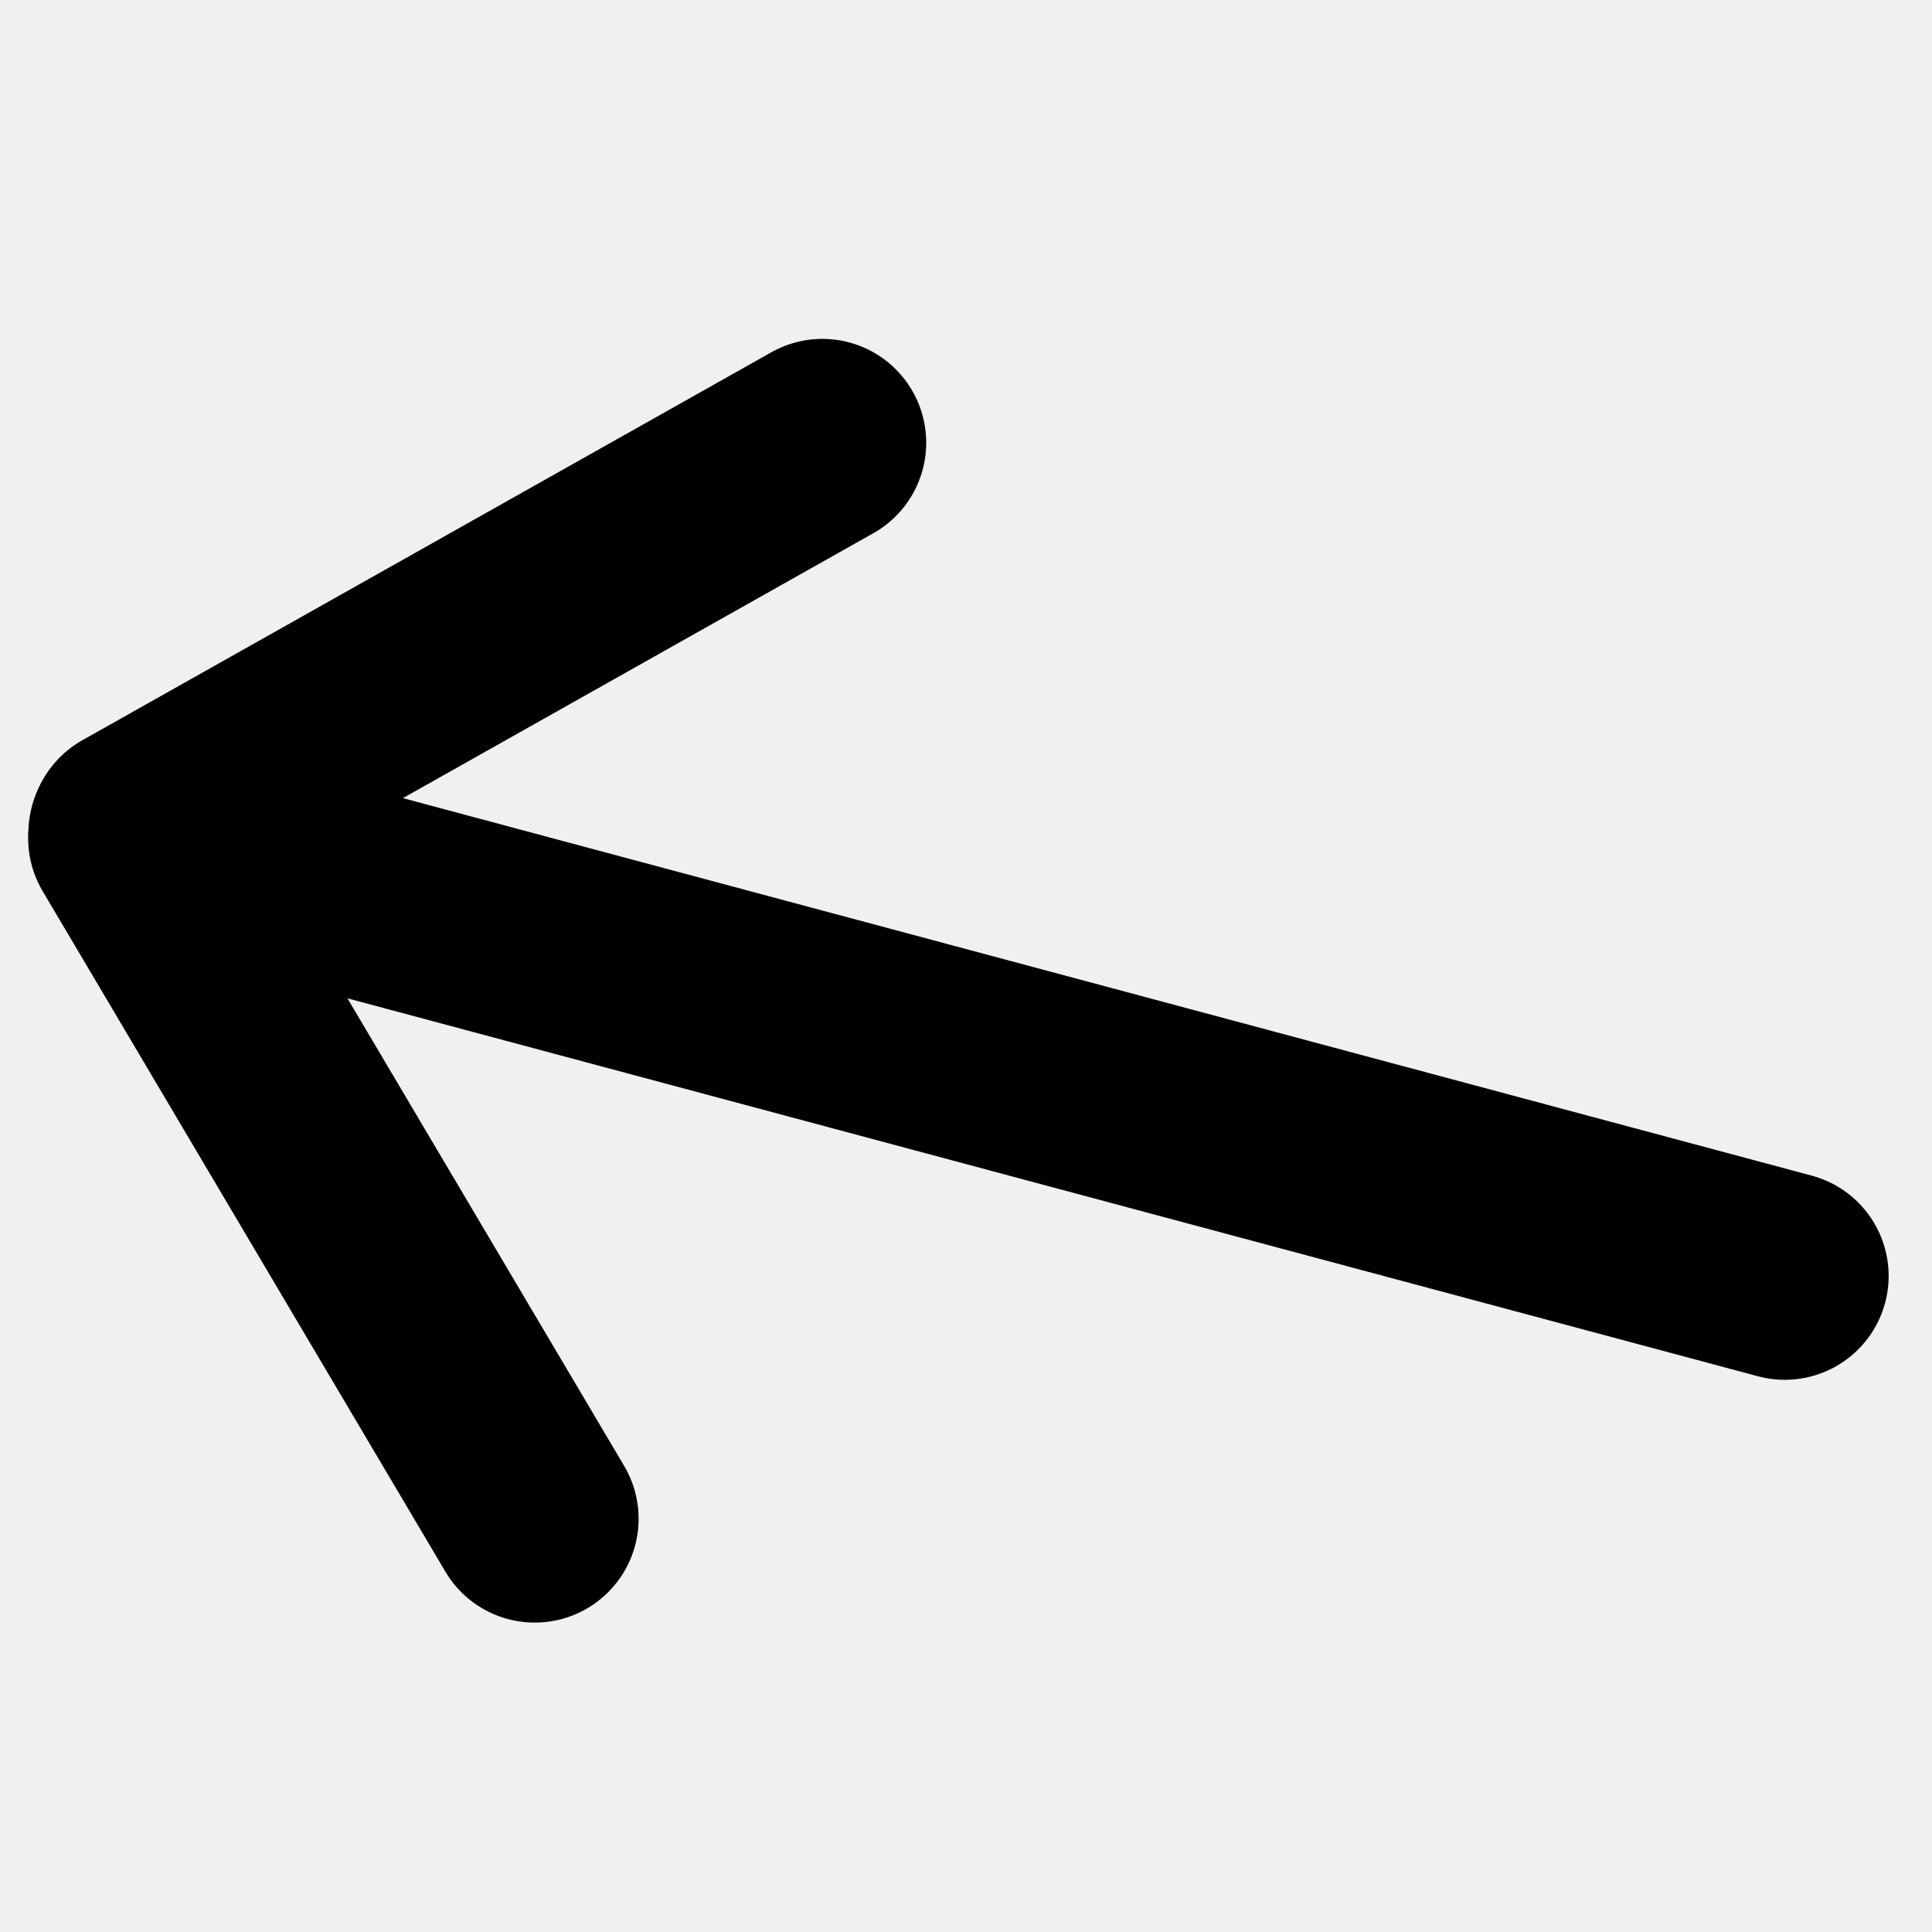
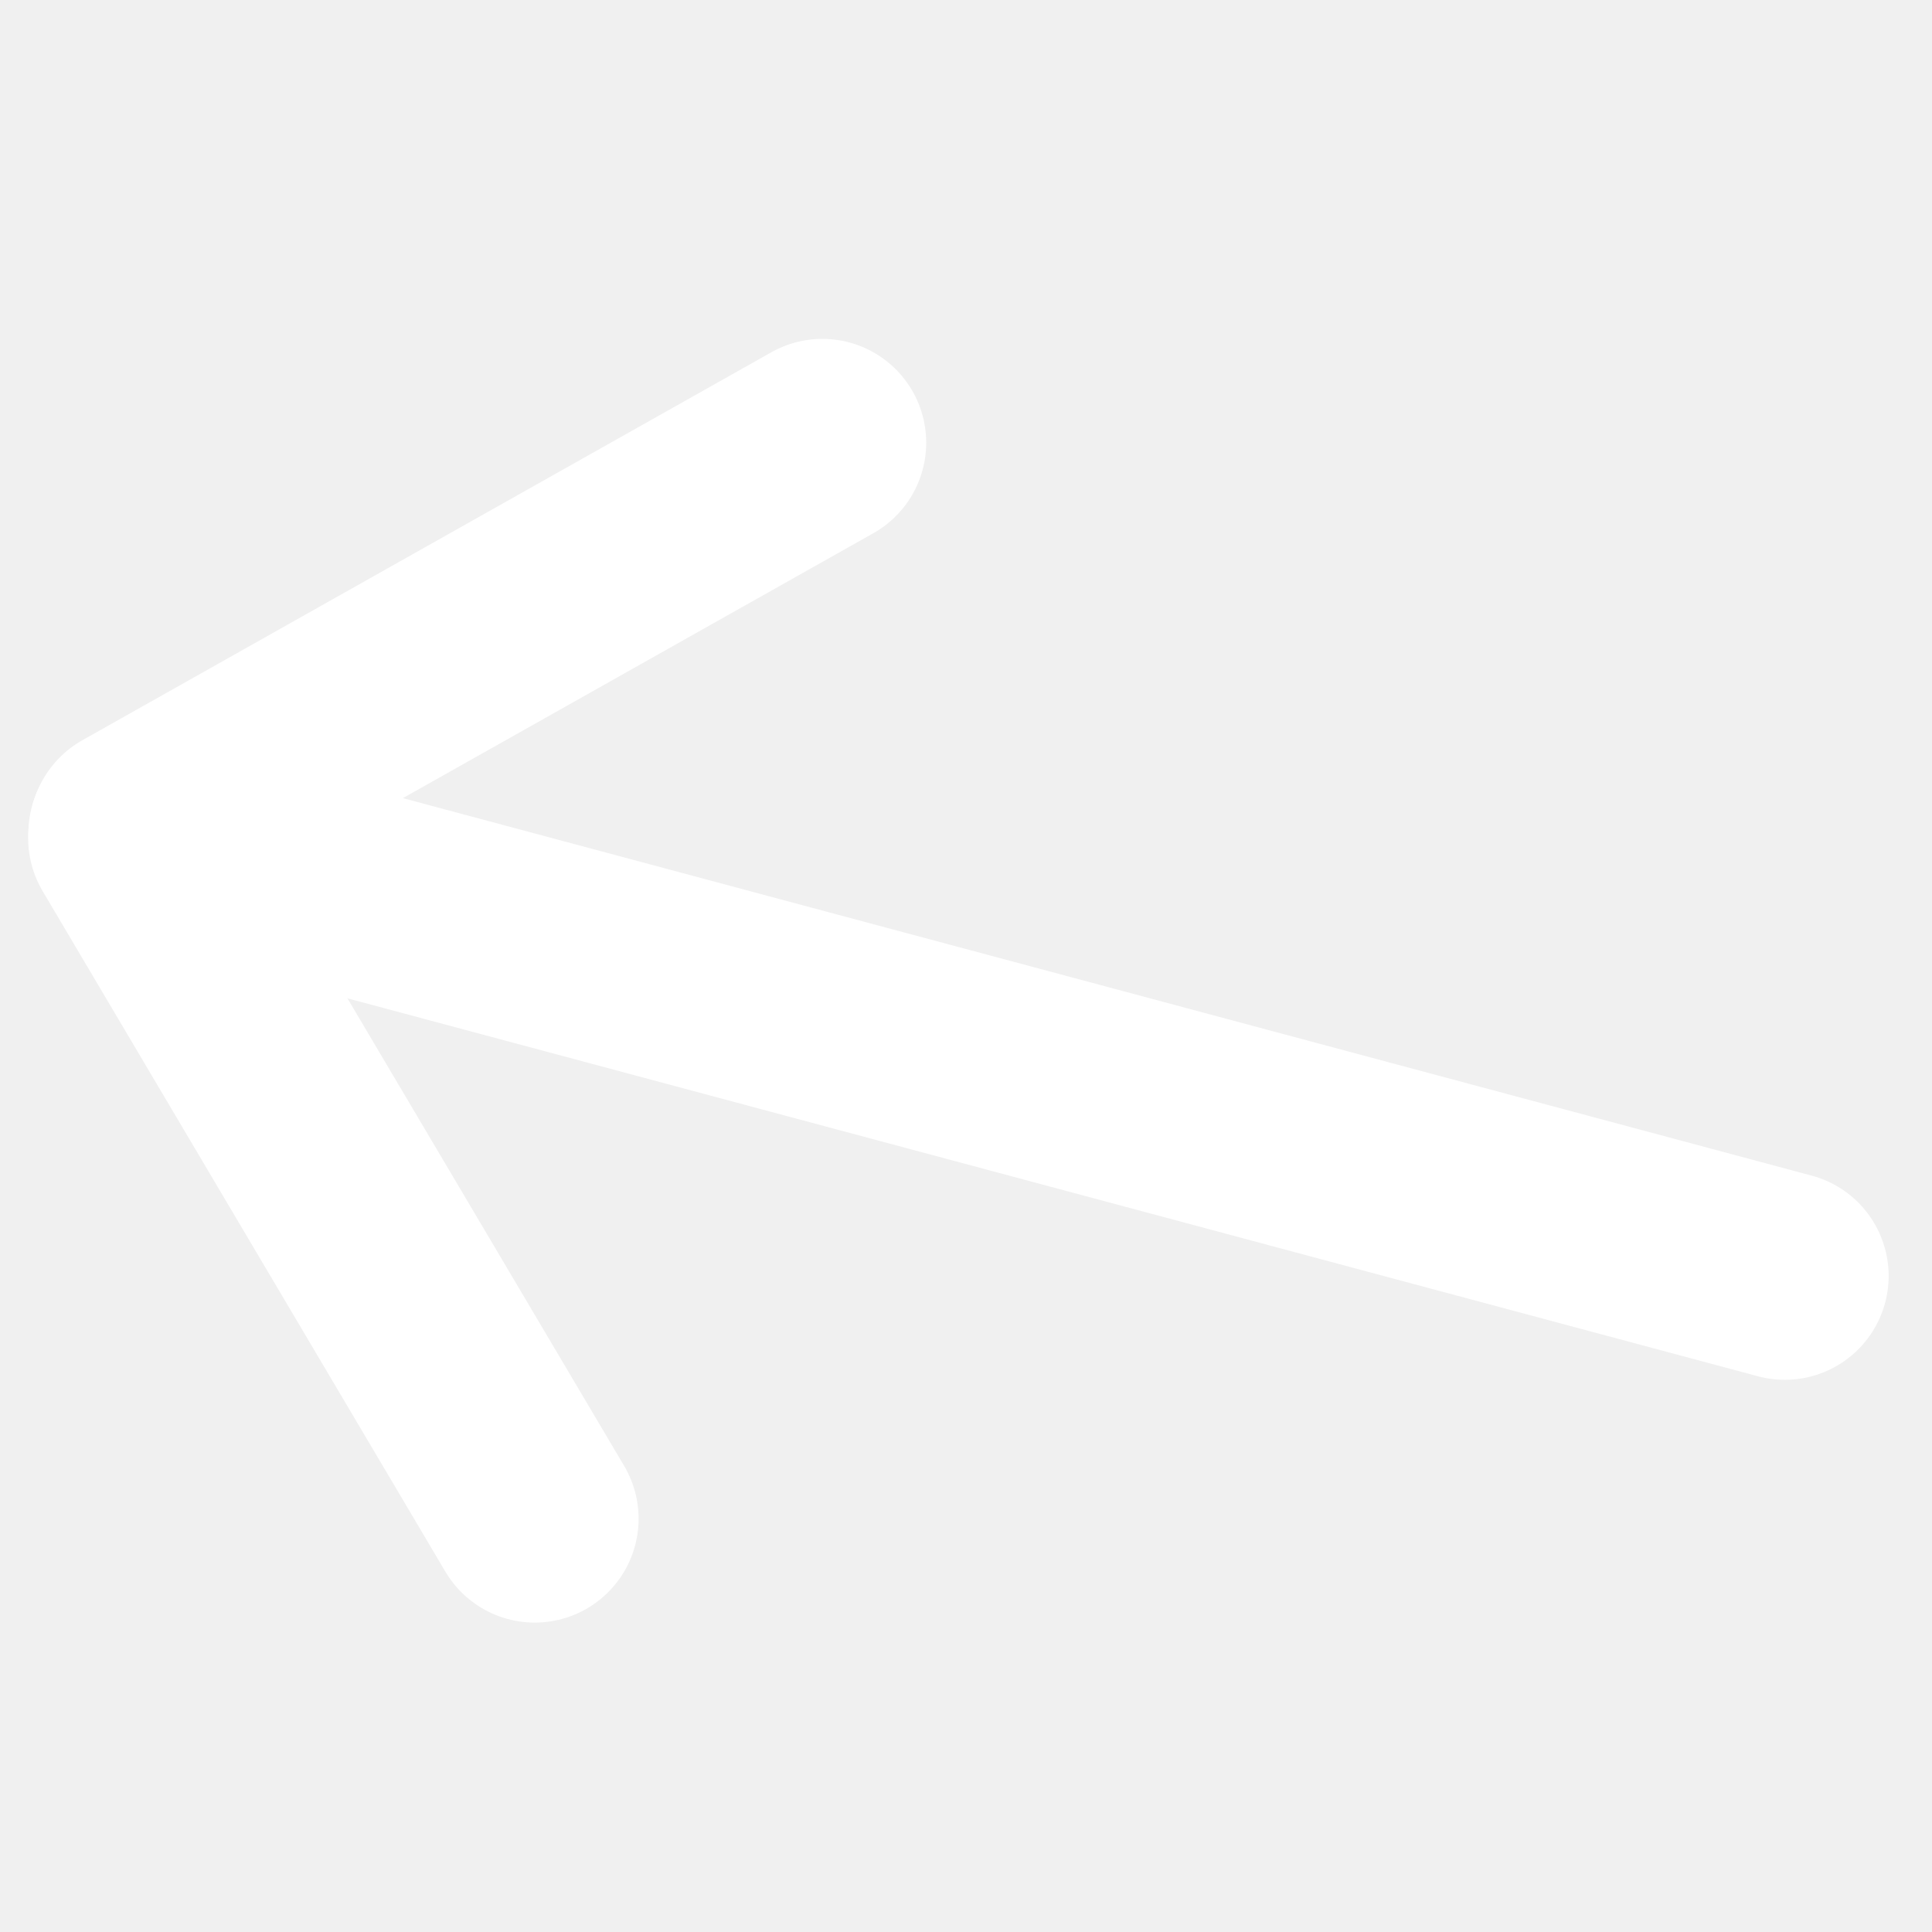
<svg xmlns="http://www.w3.org/2000/svg" width="210mm" height="210mm" viewBox="0 0 744.094 744.094" id="svg2" version="1.1">
  <defs id="defs4" />
  <g id="layer1" transform="translate(0,-308.2677)">
-     <path style="fill:none;fill-rule:evenodd;stroke:#000000;stroke-width:80;stroke-linecap:round;stroke-linejoin:round;stroke-miterlimit:4;stroke-dasharray:none;stroke-opacity:1" d="M 687.397,799.687 50.934,629.147" id="path3338" />
-     <path id="path4140" d="M 205.952,893.195 50.843,631.098" style="fill:none;fill-rule:evenodd;stroke:#000000;stroke-width:80;stroke-linecap:round;stroke-linejoin:round;stroke-miterlimit:4;stroke-dasharray:none;stroke-opacity:1" />
-     <path style="fill:none;fill-rule:evenodd;stroke:#000000;stroke-width:80;stroke-linecap:round;stroke-linejoin:round;stroke-miterlimit:4;stroke-dasharray:none;stroke-opacity:1" d="M 316.723,478.786 51.347,628.214" id="path4142" />
+     <path style="fill:none;fill-rule:evenodd;stroke:#ffffff;stroke-width:80;stroke-linecap:round;stroke-linejoin:round;stroke-miterlimit:4;stroke-dasharray:none;stroke-opacity:1" d="M 687.397,799.687 50.934,629.147" id="path3338" />
+     <path id="path4140" d="M 205.952,893.195 50.843,631.098" style="fill:none;fill-rule:evenodd;stroke:#ffffff;stroke-width:80;stroke-linecap:round;stroke-linejoin:round;stroke-miterlimit:4;stroke-dasharray:none;stroke-opacity:1" />
+     <path style="fill:none;fill-rule:evenodd;stroke:#ffffff;stroke-width:80;stroke-linecap:round;stroke-linejoin:round;stroke-miterlimit:4;stroke-dasharray:none;stroke-opacity:1" d="M 316.723,478.786 51.347,628.214" id="path4142" />
  </g>
</svg>
